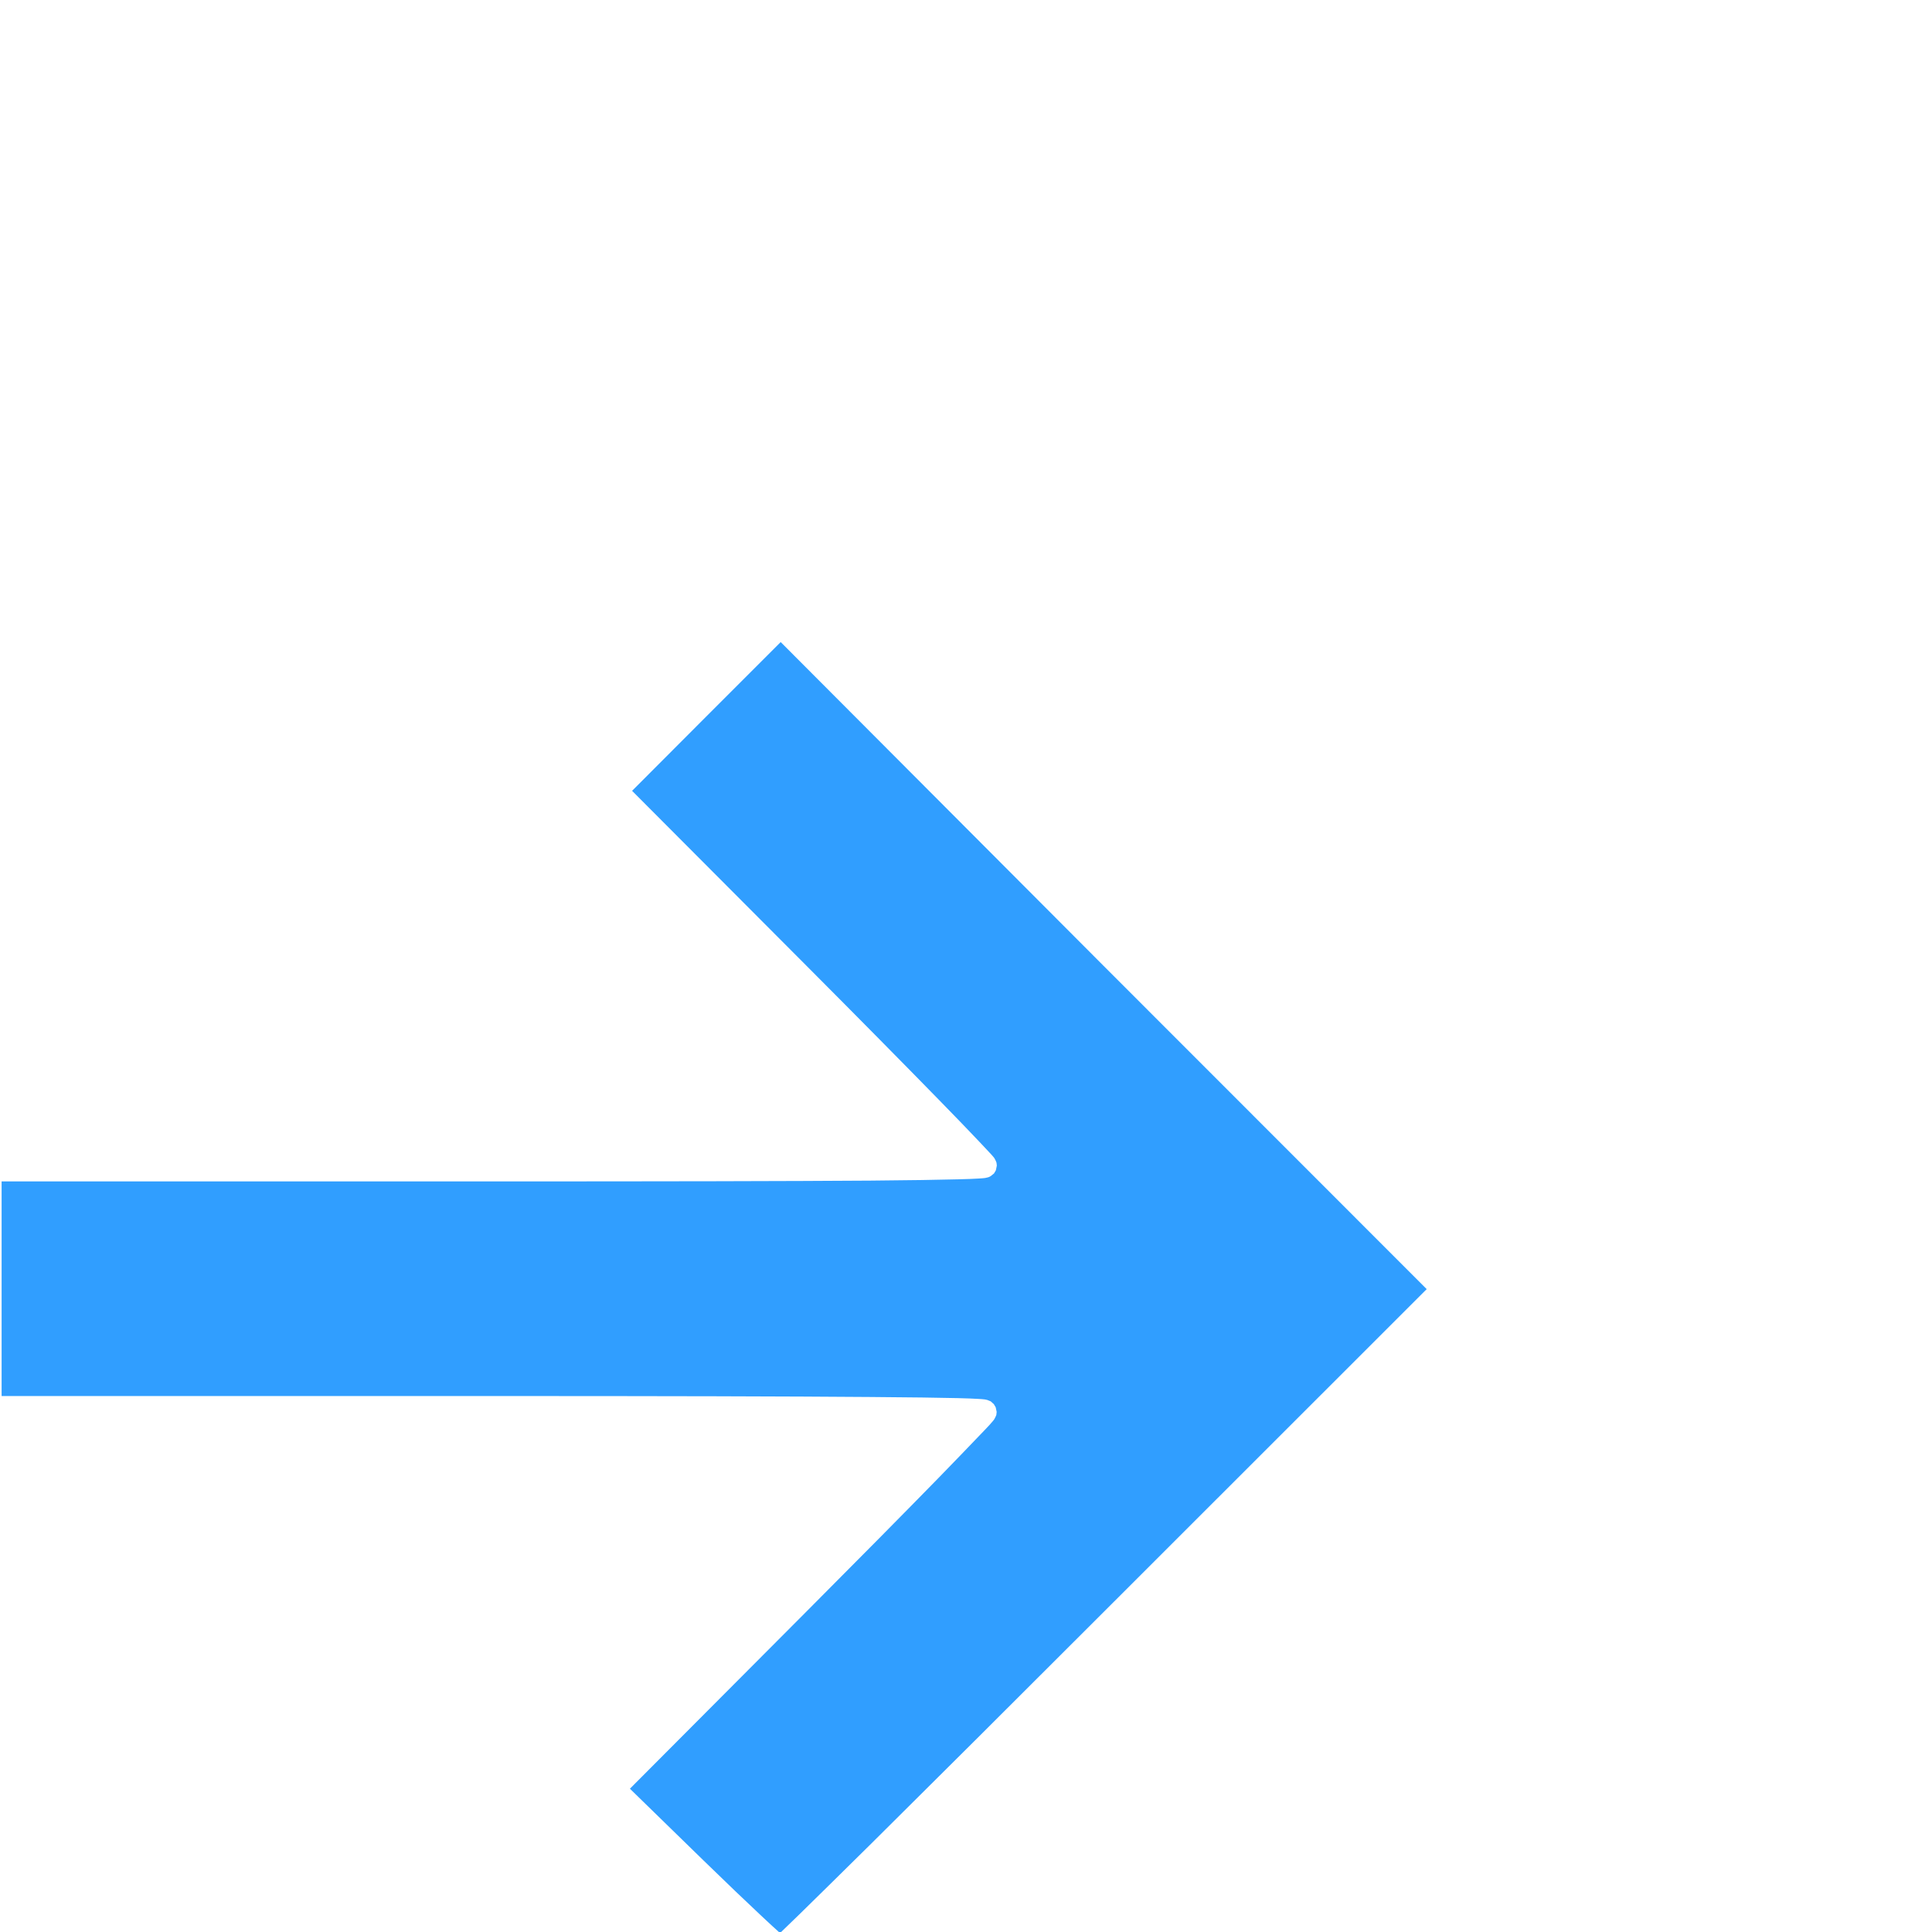
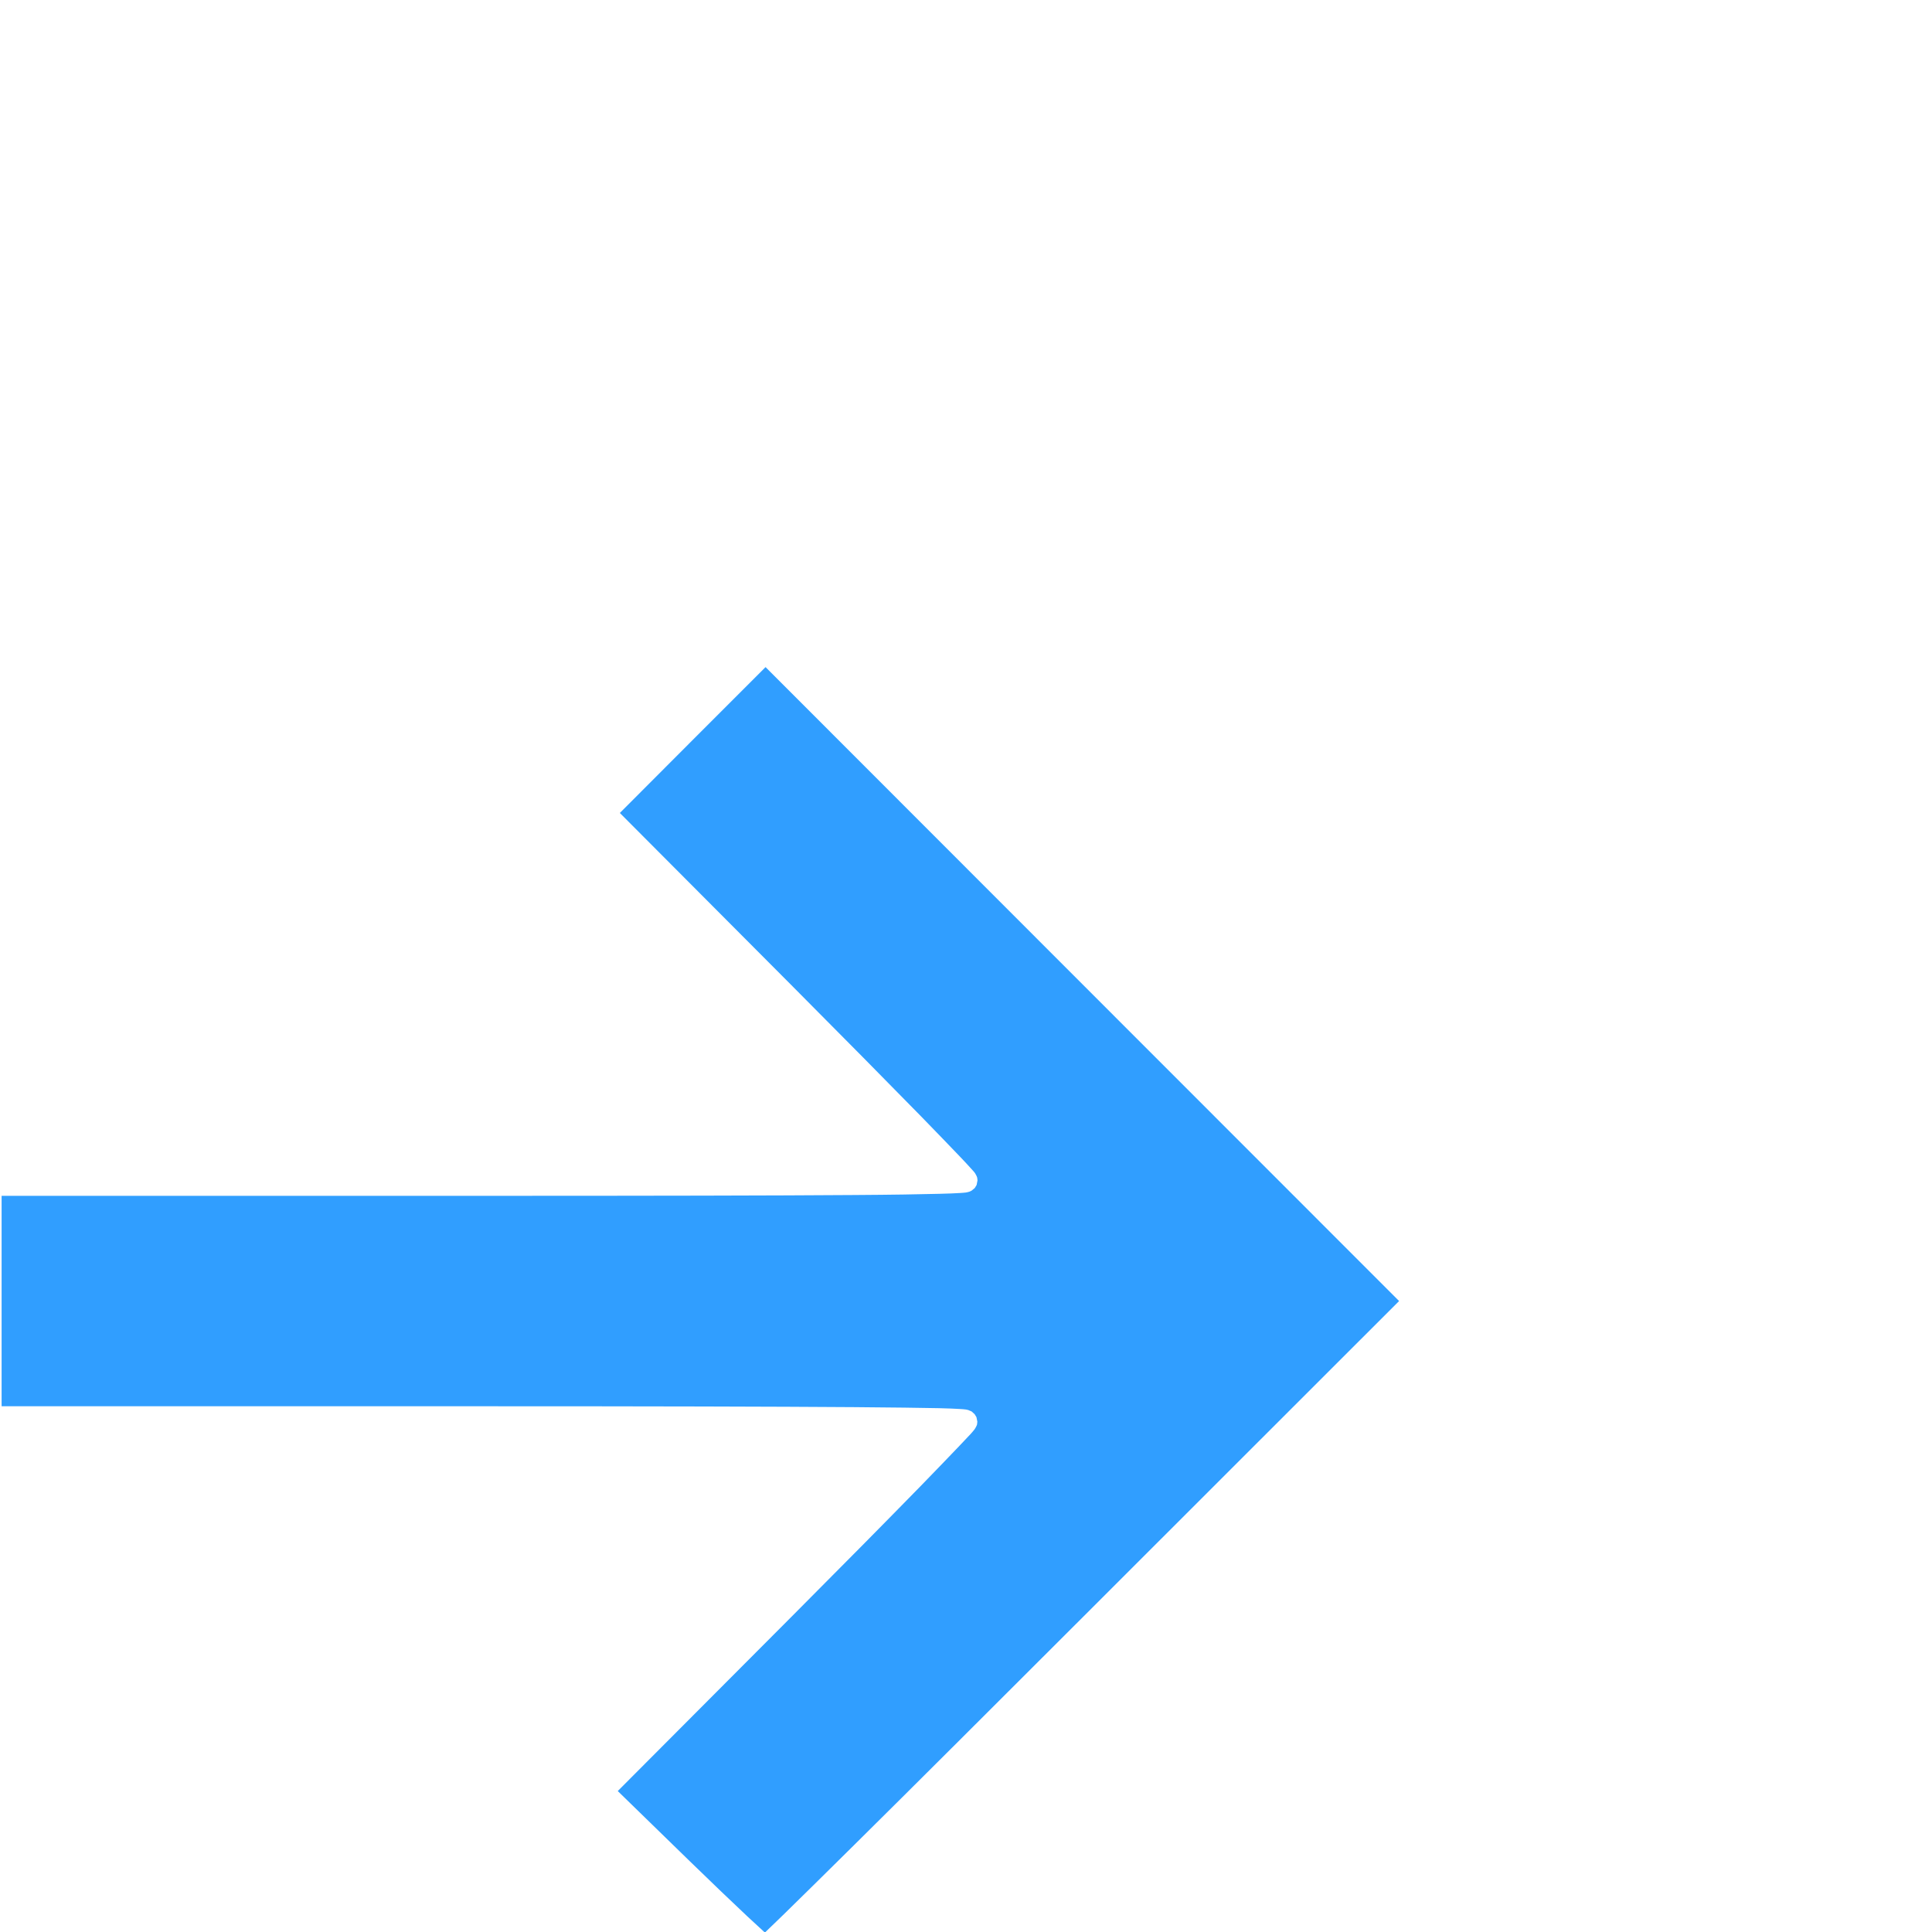
- <svg xmlns="http://www.w3.org/2000/svg" width="24" height="24" viewBox="0 0 24 24" version="1.1" id="svg4">
+ <svg xmlns="http://www.w3.org/2000/svg" id="svg4" version="1.1" viewBox="0 0 24 24" height="24" width="24">
  <defs id="defs8" />
-   <path d="M 9.698,7.976 8.774,8.9 7.852,9.824 10.042,12.021 c 0.632,0.634 1.206,1.216 1.623,1.643 0.208,0.213 0.377,0.388 0.494,0.512 0.059,0.062 0.105,0.111 0.137,0.146 0.016,0.018 0.029,0.03 0.039,0.043 0.005,0.006 0.01,0.011 0.016,0.02 0.003,0.004 0.005,0.009 0.01,0.018 0.003,0.004 0.01,0.019 0.01,0.02 6.4e-5,1.6e-4 0.008,0.021 0.008,0.021 3.1e-5,1.29e-4 0.004,0.035 0.004,0.035 0,1.27e-4 -0.012,0.058 -0.012,0.059 -5.1e-5,1.27e-4 -0.023,0.039 -0.023,0.039 -2.11e-4,2.52e-4 -0.041,0.033 -0.041,0.033 -4.22e-4,2.5e-4 -0.017,0.009 -0.023,0.012 -0.006,0.002 -0.009,0.003 -0.014,0.004 -0.017,0.005 -0.027,0.006 -0.037,0.008 -0.021,0.003 -0.044,0.004 -0.074,0.006 -0.06,0.004 -0.145,0.007 -0.262,0.01 -0.233,0.006 -0.588,0.012 -1.082,0.016 -0.989,0.007 -2.535,0.01 -4.764,0.01 H 0.02 v 1.334 1.332 H 6.049 c 2.231,0 3.777,0.004 4.766,0.012 0.494,0.004 0.849,0.008 1.082,0.014 0.116,0.003 0.2,0.006 0.26,0.01 0.03,0.002 0.053,0.003 0.074,0.006 0.011,0.002 0.02,0.003 0.037,0.008 0.004,0.001 0.008,0.004 0.014,0.006 0.006,0.002 0.025,0.009 0.025,0.01 4.23e-4,2.5e-4 0.039,0.035 0.039,0.035 1.05e-4,1.26e-4 0.023,0.039 0.023,0.039 5.4e-5,1.27e-4 0.012,0.057 0.012,0.057 0,9.7e-5 -0.004,0.037 -0.004,0.037 -3.2e-5,1.28e-4 -0.008,0.019 -0.008,0.02 -1.26e-4,3.21e-4 -0.007,0.015 -0.01,0.02 -0.005,0.009 -0.007,0.014 -0.01,0.018 -0.006,0.008 -0.01,0.013 -0.016,0.02 -0.01,0.013 -0.023,0.027 -0.039,0.045 -0.032,0.036 -0.08,0.084 -0.139,0.146 -0.118,0.124 -0.287,0.299 -0.496,0.514 -0.419,0.429 -0.998,1.015 -1.633,1.652 l -2.201,2.209 0.912,0.889 c 0.28,0.273 0.539,0.52 0.73,0.699 0.093,0.087 0.168,0.156 0.223,0.205 0.057,-0.054 0.136,-0.131 0.24,-0.232 0.213,-0.208 0.517,-0.508 0.893,-0.879 0.75,-0.743 1.779,-1.769 2.906,-2.896 l 3.994,-3.992 -4.014,-4.016 z" style="opacity:1;mix-blend-mode:normal;fill:#309eff;fill-opacity:1;fill-rule:evenodd;stroke:#000000;stroke-width:0;stroke-miterlimit:4;stroke-dasharray:none;stroke-dashoffset:0" id="path2894" />
+   <path id="path2894" style="opacity:1;mix-blend-mode:normal;fill:#309eff;fill-opacity:1;fill-rule:evenodd;stroke:#000000;stroke-width:0;stroke-miterlimit:4;stroke-dasharray:none;stroke-dashoffset:0" d="m 9.51,8.287 -0.906,0.906 -0.904,0.906 2.147,2.155 c 0.619,0.622 1.183,1.193 1.592,1.611 0.204,0.209 0.369,0.381 0.485,0.502 0.058,0.06 0.102,0.109 0.134,0.144 0.016,0.017 0.028,0.03 0.038,0.042 0.005,0.006 0.01,0.011 0.015,0.019 0.003,0.004 0.005,0.008 0.01,0.017 0.003,0.004 0.009,0.019 0.01,0.019 6.2e-5,1.57e-4 0.008,0.021 0.008,0.021 3.1e-5,1.26e-4 0.004,0.034 0.004,0.034 0,1.24e-4 -0.011,0.057 -0.011,0.057 -5e-5,1.24e-4 -0.023,0.038 -0.023,0.038 -2.07e-4,2.47e-4 -0.04,0.032 -0.04,0.033 -4.14e-4,2.45e-4 -0.017,0.009 -0.023,0.011 -0.006,0.002 -0.009,0.003 -0.013,0.004 -0.016,0.005 -0.026,0.006 -0.036,0.008 -0.021,0.003 -0.044,0.004 -0.073,0.006 -0.058,0.004 -0.142,0.007 -0.257,0.01 -0.229,0.006 -0.576,0.012 -1.061,0.015 -0.97,0.007 -2.486,0.01 -4.671,0.01 H 0.02 v 1.308 1.306 H 5.933 c 2.188,0 3.704,0.004 4.673,0.011 0.485,0.004 0.833,0.008 1.061,0.013 0.114,0.003 0.196,0.006 0.255,0.01 0.029,0.002 0.052,0.003 0.073,0.006 0.01,0.002 0.02,0.003 0.036,0.008 0.004,0.001 0.007,0.003 0.013,0.006 0.006,0.002 0.024,0.009 0.025,0.01 4.15e-4,2.45e-4 0.038,0.034 0.038,0.034 1.03e-4,1.24e-4 0.023,0.038 0.023,0.038 5.3e-5,1.25e-4 0.011,0.055 0.011,0.056 0,9.5e-5 -0.004,0.036 -0.004,0.036 -3.1e-5,1.26e-4 -0.008,0.019 -0.008,0.019 -1.24e-4,3.14e-4 -0.007,0.015 -0.01,0.019 -0.005,0.009 -0.007,0.013 -0.01,0.017 -0.006,0.008 -0.01,0.013 -0.015,0.019 -0.01,0.012 -0.022,0.027 -0.038,0.044 -0.032,0.035 -0.078,0.083 -0.136,0.144 -0.116,0.122 -0.281,0.293 -0.486,0.504 -0.411,0.421 -0.978,0.995 -1.601,1.62 l -2.159,2.166 0.894,0.871 c 0.275,0.267 0.528,0.51 0.716,0.686 0.091,0.085 0.165,0.153 0.218,0.201 0.055,-0.053 0.134,-0.129 0.236,-0.228 0.209,-0.204 0.507,-0.498 0.875,-0.862 0.736,-0.728 1.744,-1.735 2.85,-2.84 l 3.917,-3.915 -3.936,-3.938 z" />
</svg>
